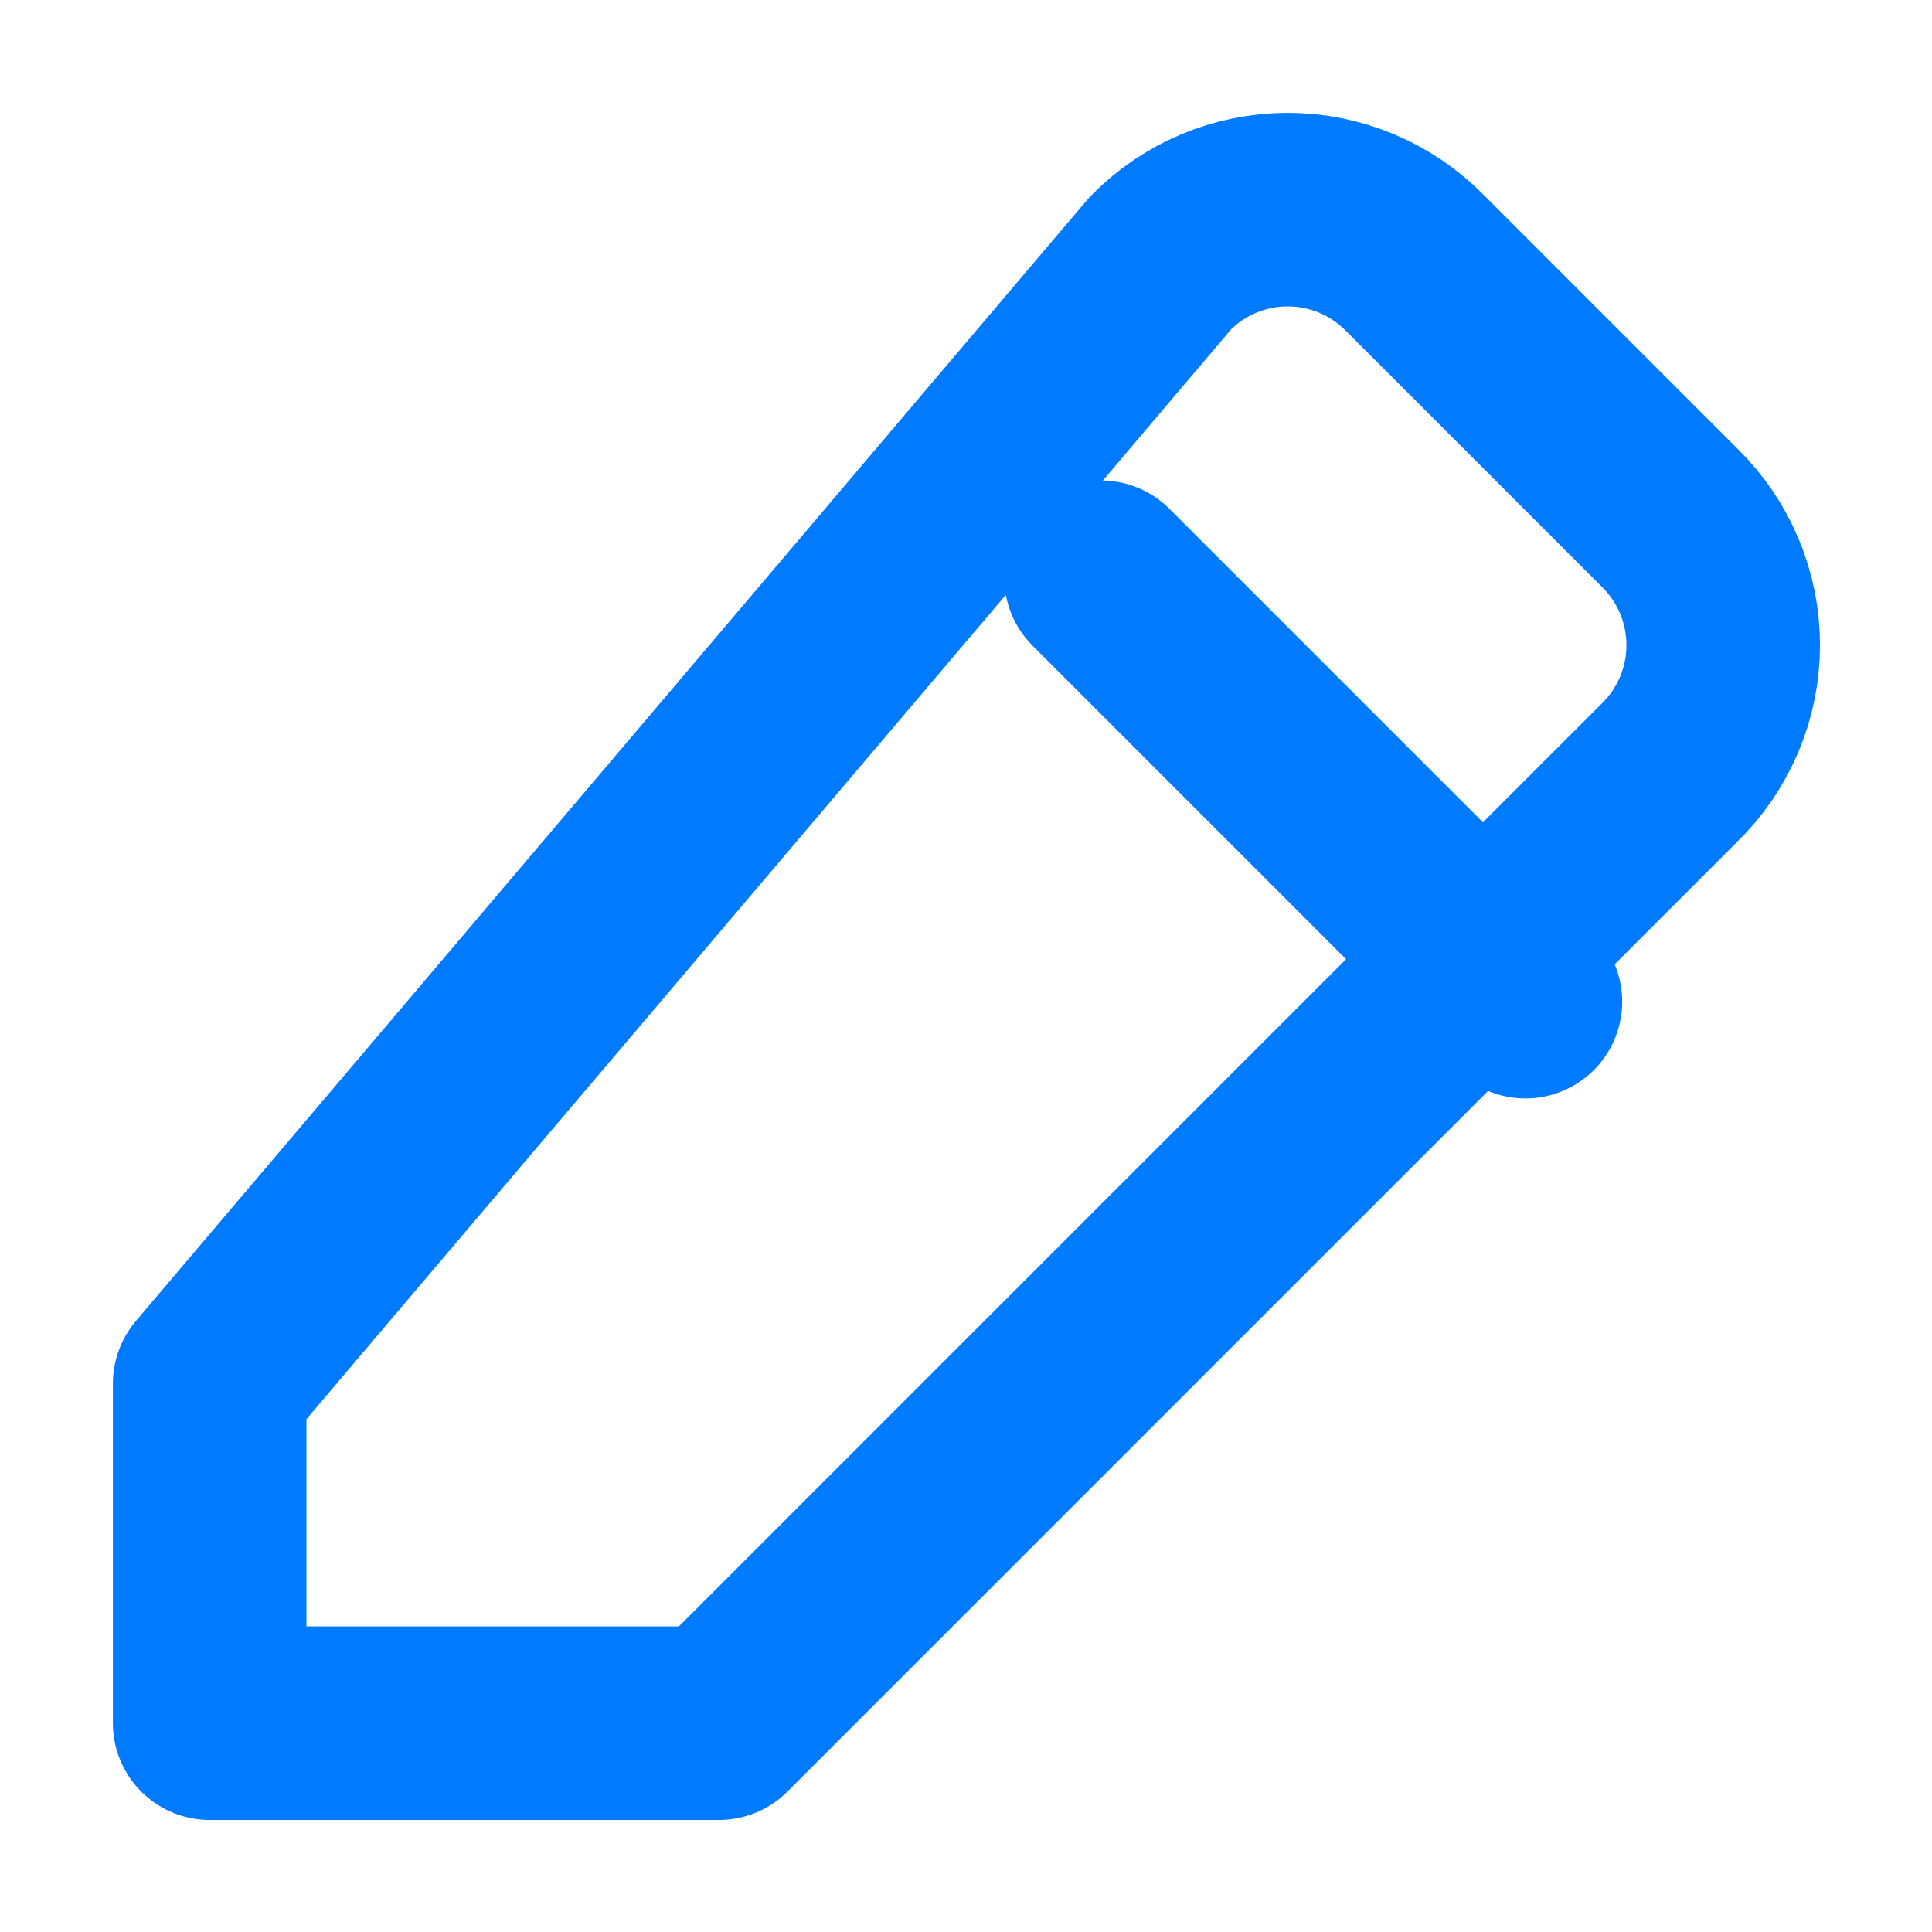
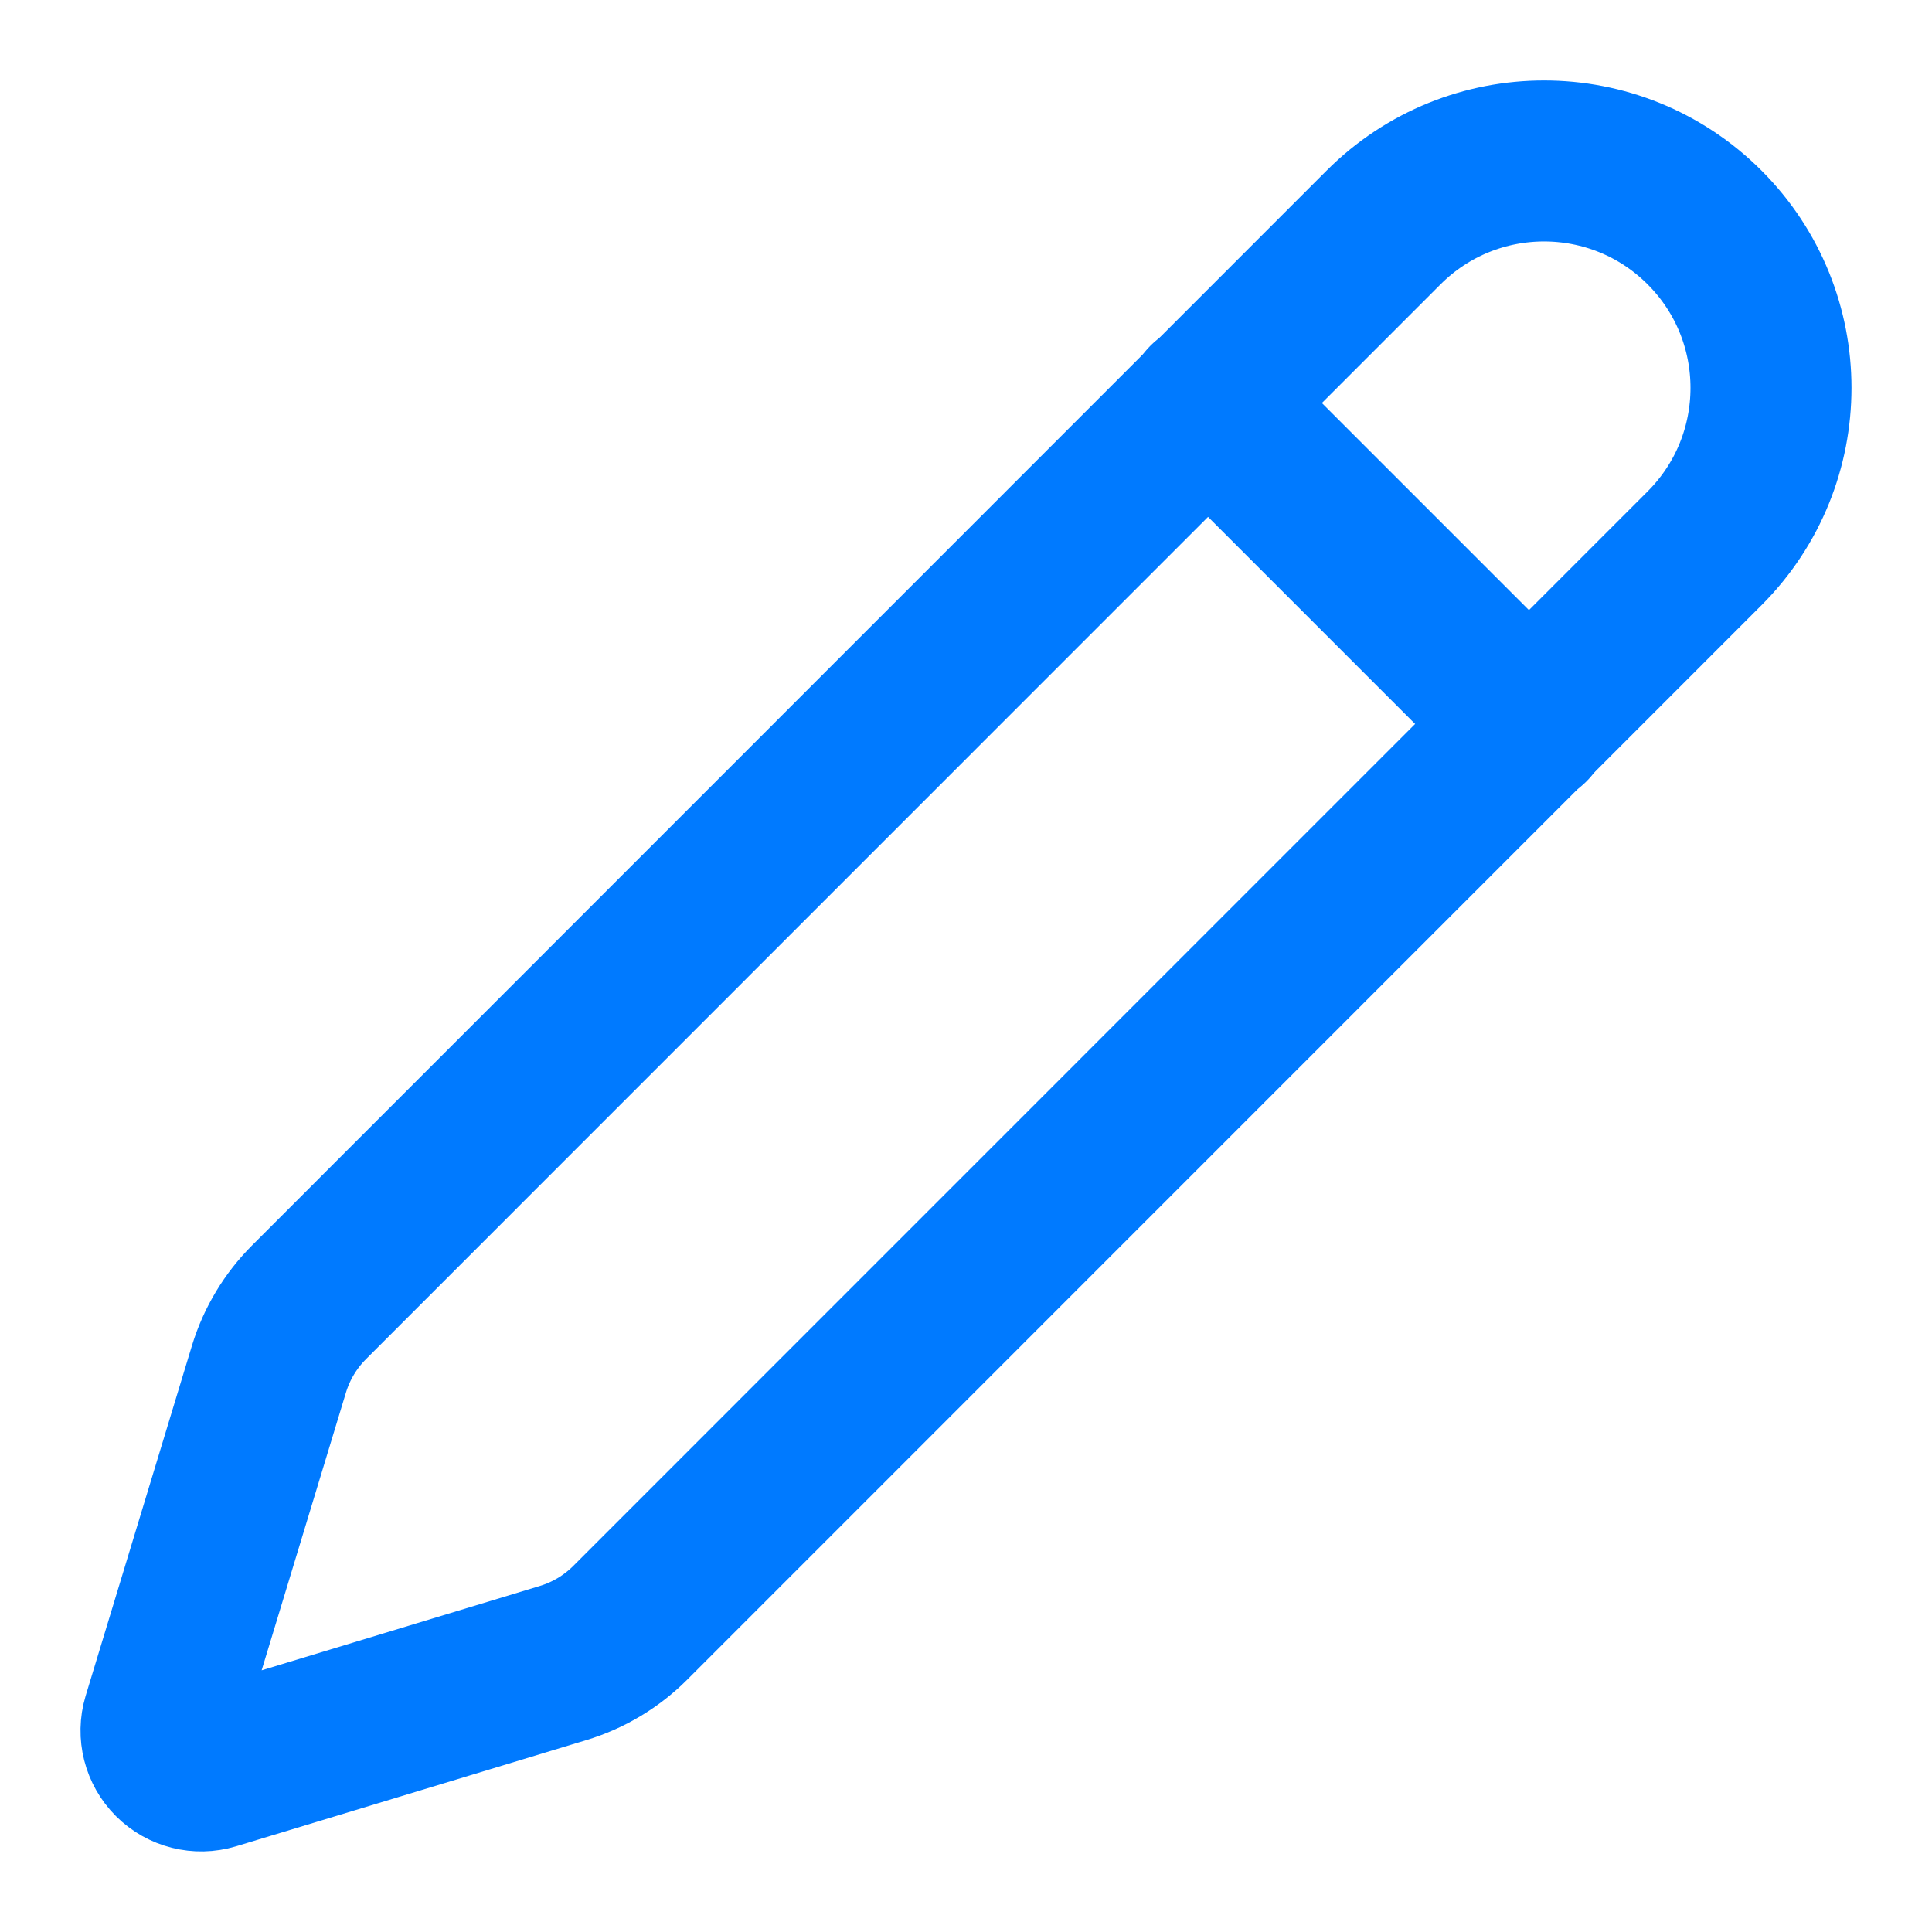
- <svg xmlns="http://www.w3.org/2000/svg" viewBox="-0.47 -0.3 22.76 22.76" fill="none" stroke="#007AFF" stroke-width="2.28" stroke-linecap="round" stroke-linejoin="round">
-   <path d="M4 20h4l11.2-11.2a2.1 2.1 0 0 0 0-3L16.2 2.8a2.1 2.1 0 0 0-3 0L2 16v4Z" />
-   <path d="M12.5 6.5 17.5 11.5" />
+ <svg xmlns="http://www.w3.org/2000/svg" viewBox="0 0 24 24" fill="none" stroke="#007AFF" stroke-width="2" stroke-linecap="round" stroke-linejoin="round">
+   <path d="M21.174 6.812a1 1 0 0 0-3.986-3.987L3.842 16.174a2 2 0 0 0-.5.83l-1.321 4.352a.5.5 0 0 0 .623.622l4.353-1.32a2 2 0 0 0 .83-.497z" />
+   <path d="m15 5 4 4" />
</svg>
